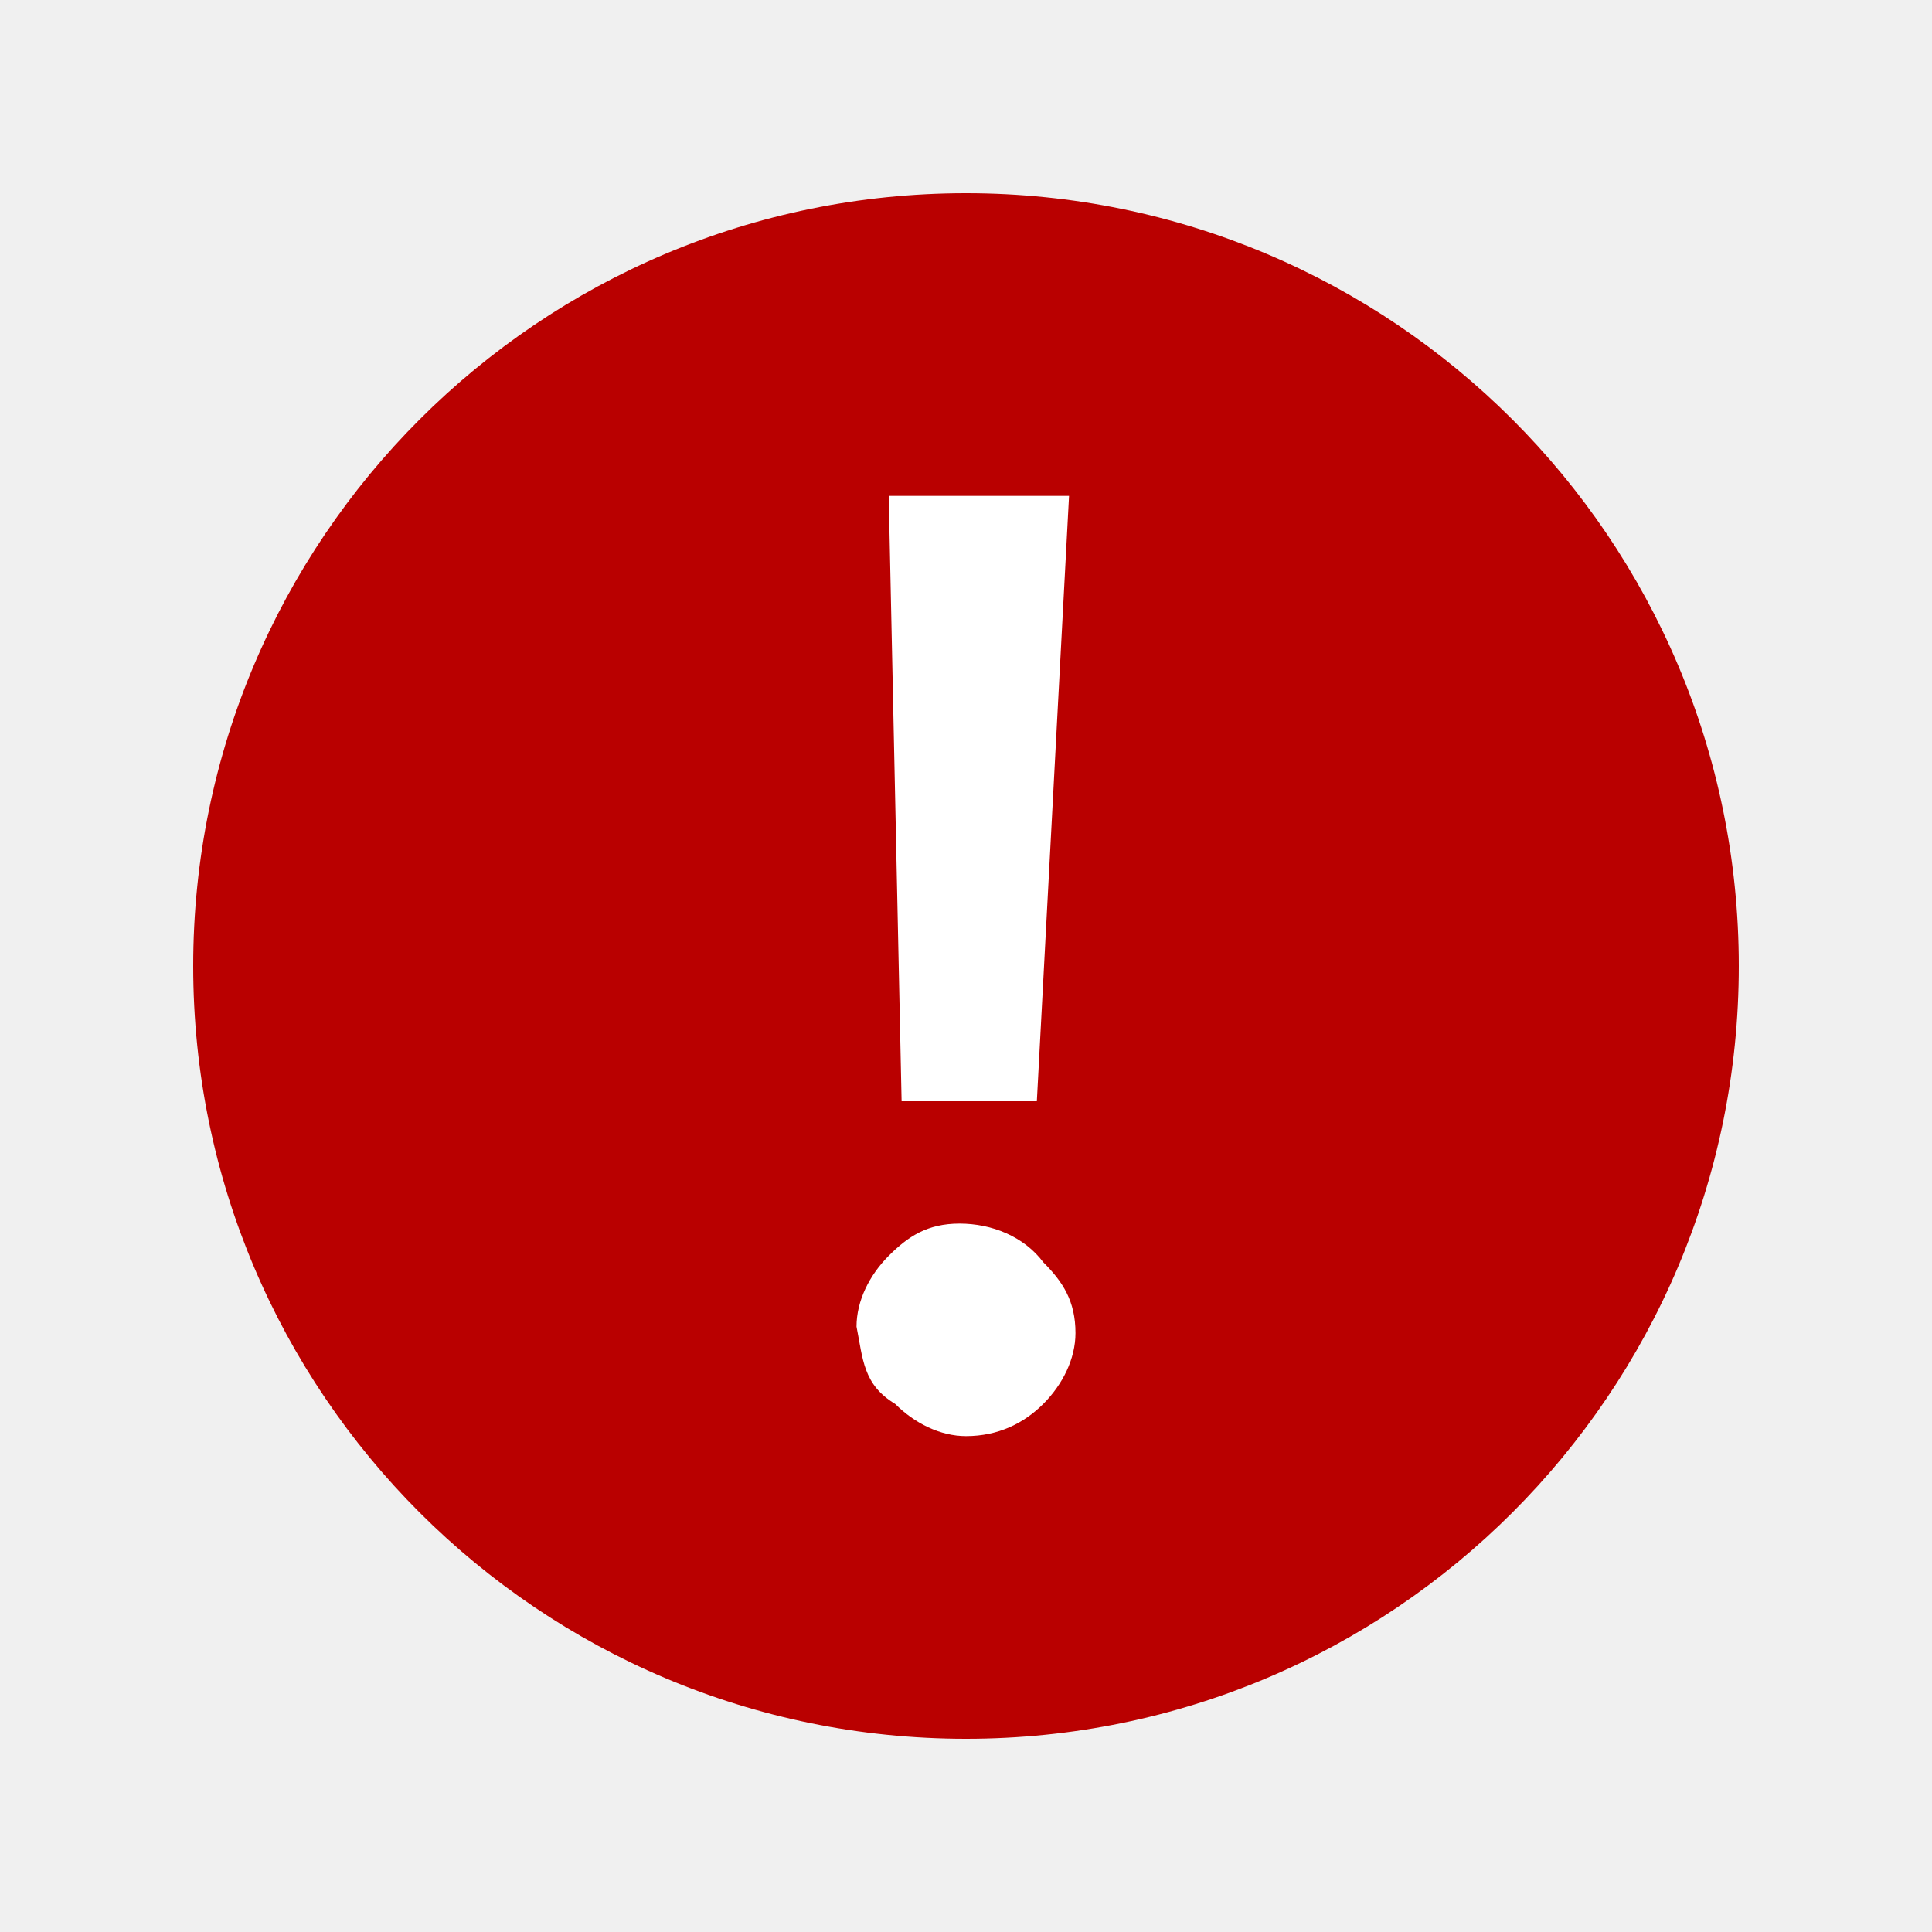
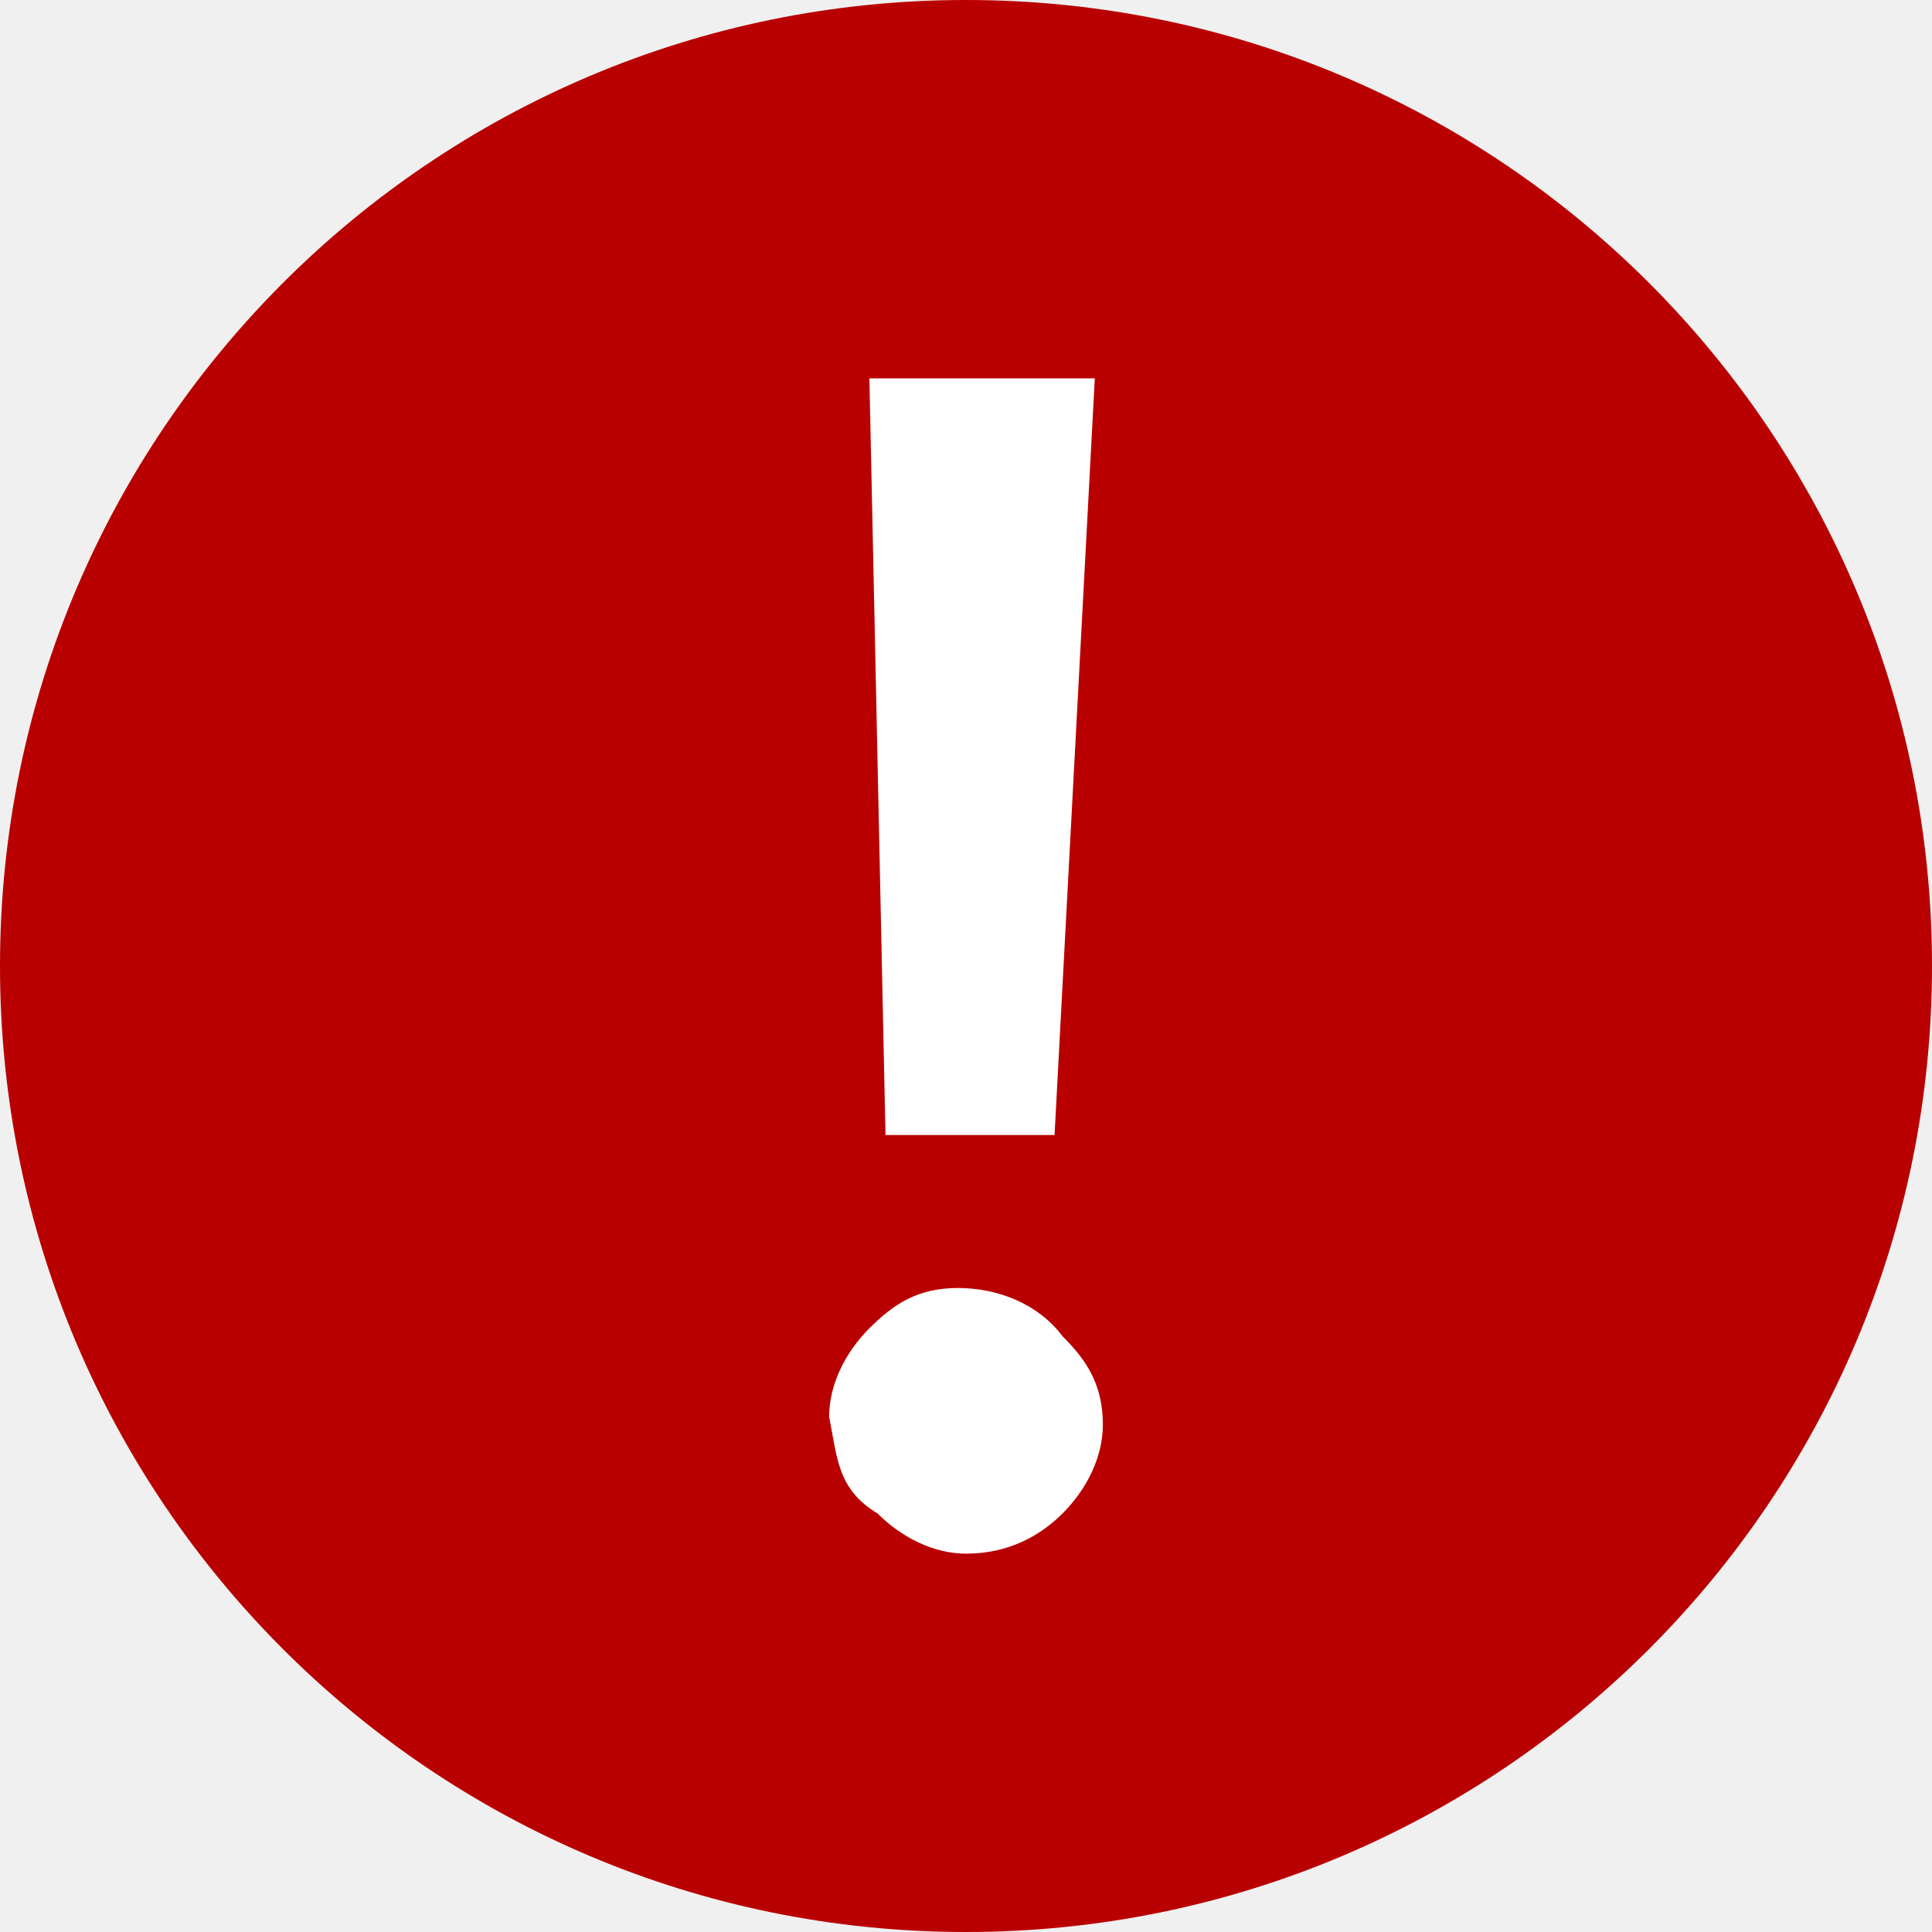
<svg xmlns="http://www.w3.org/2000/svg" version="1.1" id="Layer_1" x="0px" y="0px" width="30px" height="30px" viewBox="-9 11 30 30" enable-background="new -9 11 30 30" xml:space="preserve">
  <defs id="defs3390" />
-   <g id="g3412">
+   <g id="g3412" transform="matrix(1.25,0,0,1.25,-1.5,-6.5)">
    <g id="g3414">
-       <ellipse id="ellipse3416" fill="#B90000" cx="6" cy="26" rx="12" ry="12" />
+       <circle id="ellipse3416" cx="6" cy="26" r="12" style="fill:#b90000" />
    </g>
  </g>
-   <path id="path3426" fill="#FFFFFF" d="M4.9,32.8c0.3,0.3,0.7,0.5,1.1,0.5c0.5,0,0.9-0.2,1.2-0.5c0.3-0.3,0.5-0.7,0.5-1.1  c0-0.5-0.2-0.8-0.5-1.1C6.9,30.2,6.4,30,5.9,30s-0.8,0.2-1.1,0.5c-0.3,0.3-0.5,0.7-0.5,1.1C4.4,32.1,4.4,32.5,4.9,32.8z M7.1,28.1  l0.5-9.4H4.8l0.2,9.4H7.1z" />
+   <path id="path3426" d="M 4.625,34.5 C 5,34.875 5.5,35.125 6,35.125 c 0.625,0 1.125,-0.25 1.5,-0.625 0.375,-0.375 0.625,-0.875 0.625,-1.375 0,-0.625 -0.25,-1 -0.625,-1.375 C 7.125,31.25 6.5,31 5.875,31 5.25,31 4.875,31.25 4.5,31.625 4.125,32 3.875,32.5 3.875,33 4,33.625 4,34.125 4.625,34.5 Z M 7.375,28.625 8,16.875 l -3.5,0 0.25,11.75 2.625,0 z" style="fill:#ffffff" />
</svg>
